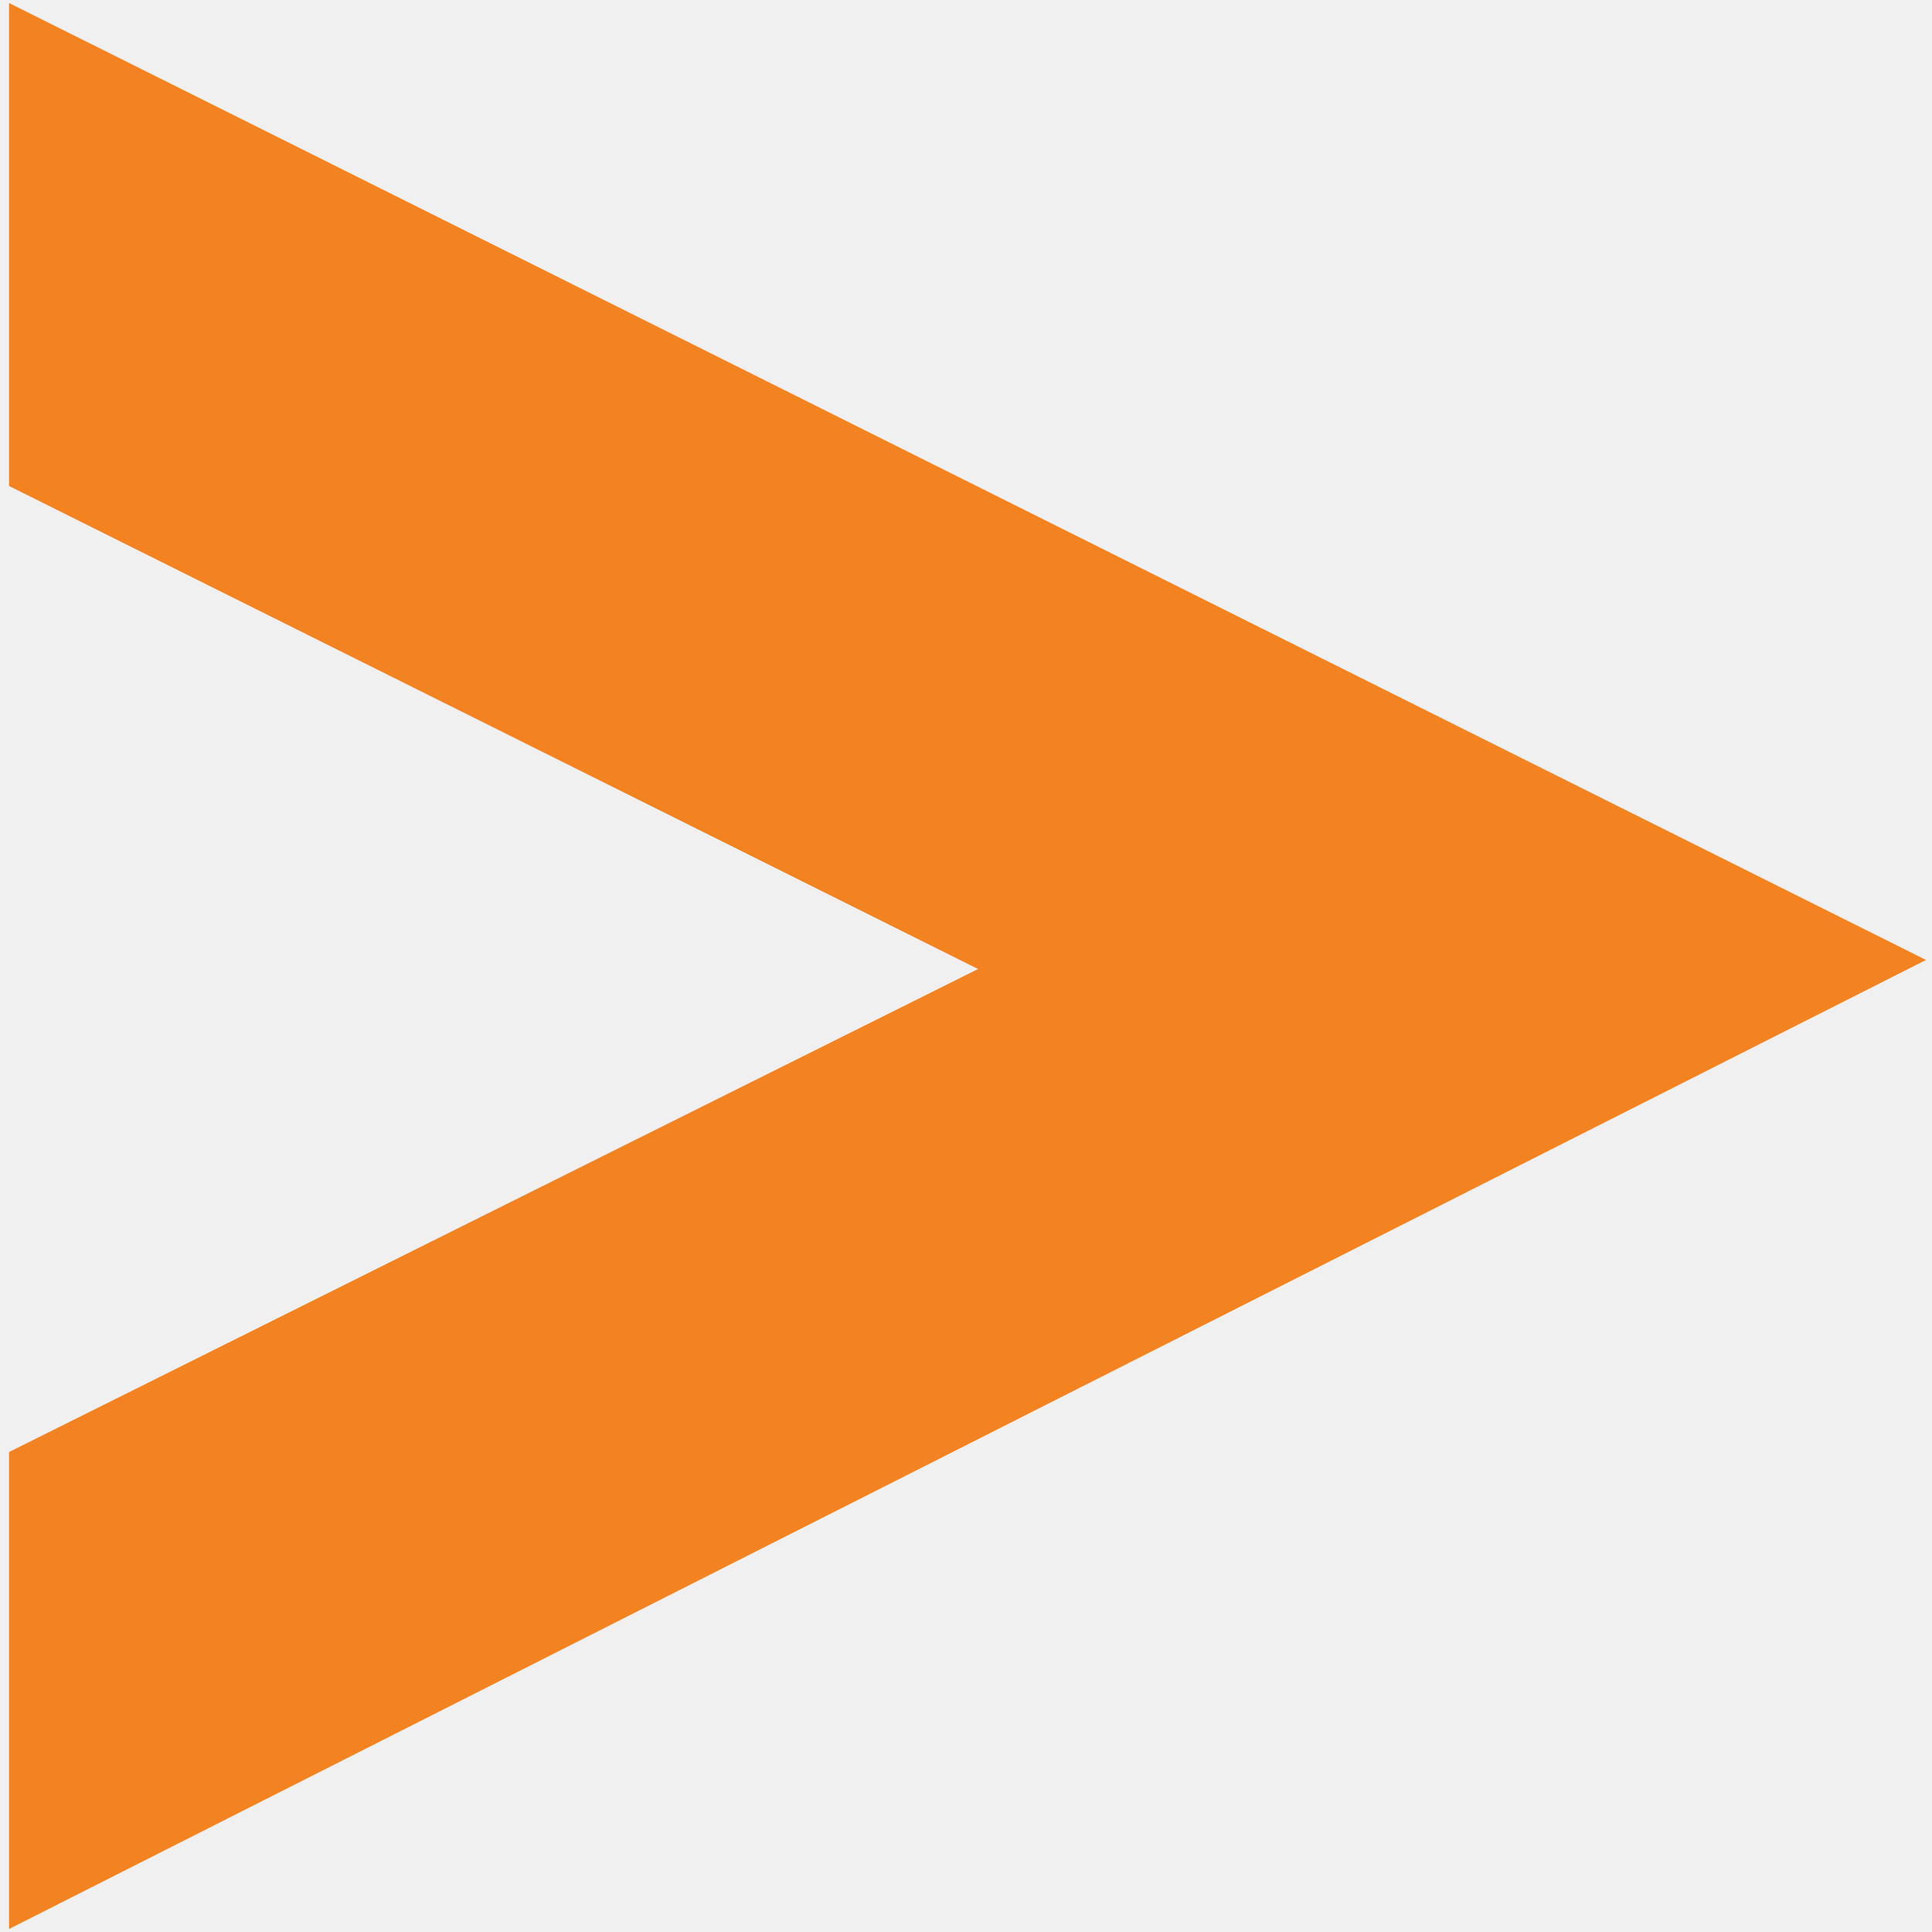
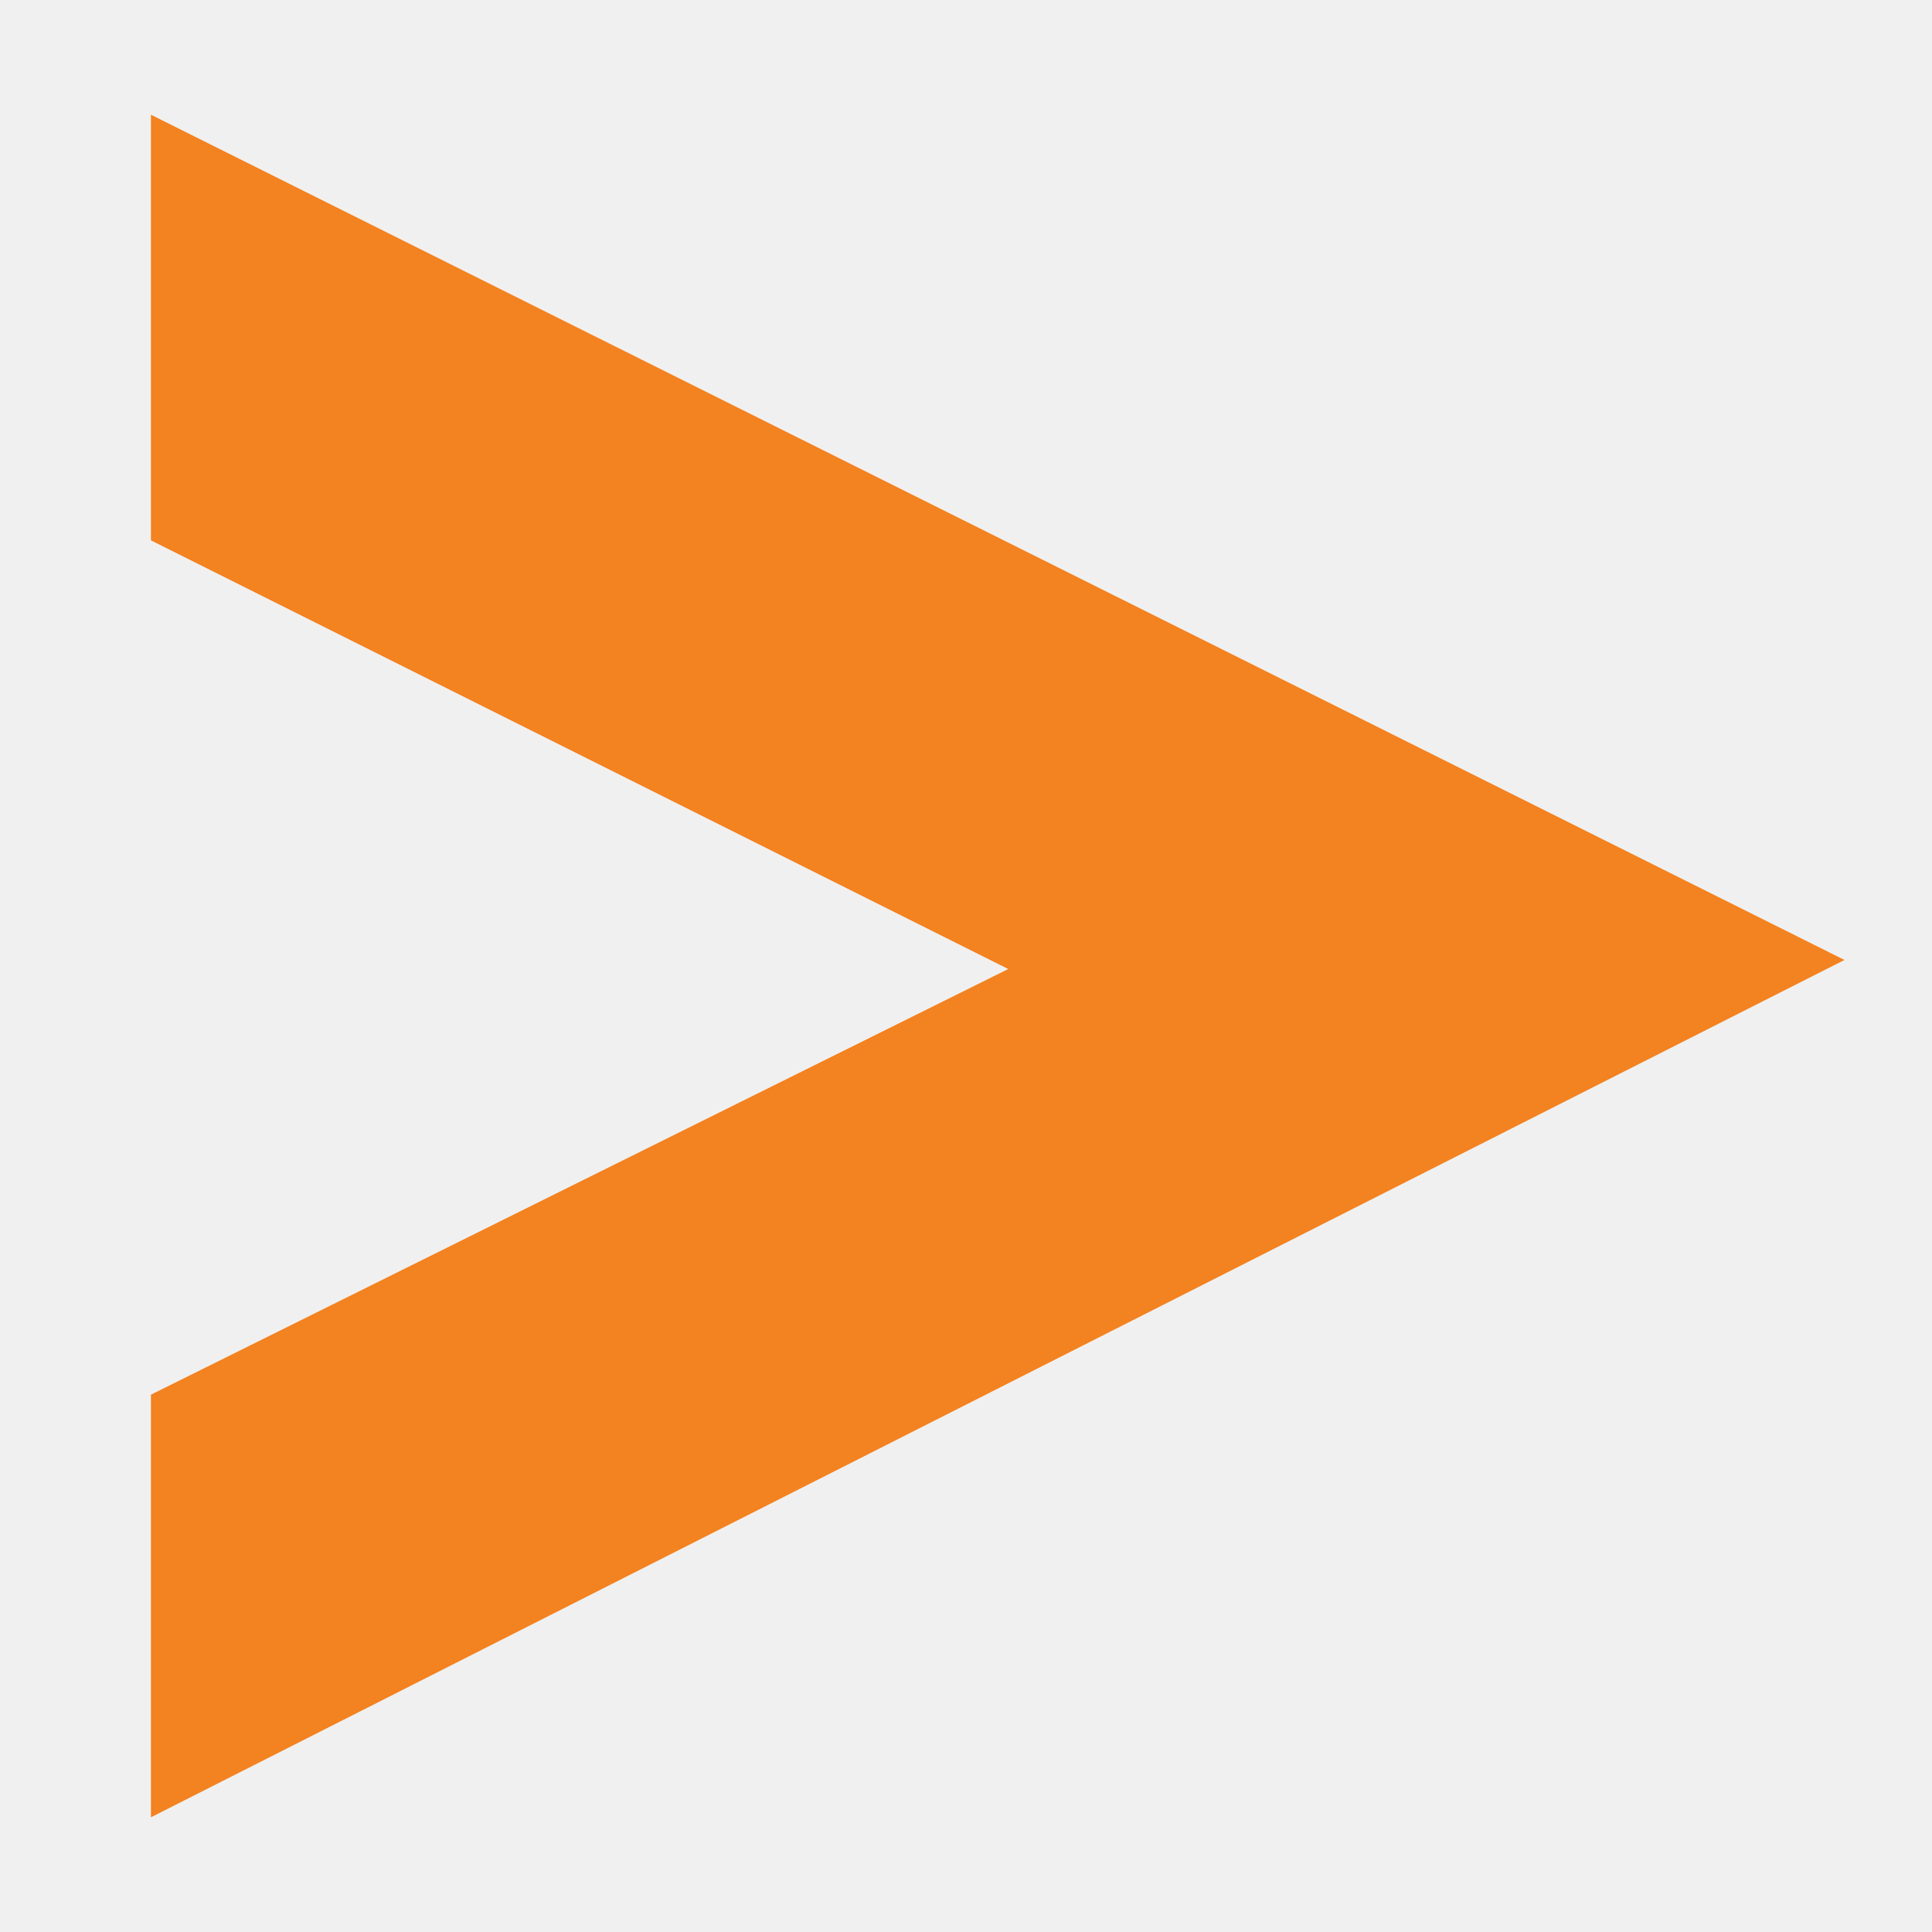
<svg xmlns="http://www.w3.org/2000/svg" version="1.1" id="Layer_1" x="0px" y="0px" viewBox="0 0 64 64" style="enable-background:new 0 0 64 64;" xml:space="preserve">
  <style type="text/css">
- 	.st0{fill:#231F20;}
- 	.st1{fill:#F39347;}
- 	.st2{fill:#FFFFFF;}
- 	.st3{fill:#F38220;}
- 	.st4{opacity:0.3;}
- 	.st5{opacity:0.5;}
- 	.st6{opacity:0.36;}
- 	.st7{fill:none;stroke:#F38220;stroke-width:0.75;stroke-linecap:round;stroke-miterlimit:10;}
+ 	.st0{fill:#F38220;}
</style>
-   <polygon class="st3" points="0.3,16.1 32.4,32.1 0.3,48.1 0.3,63.9 63.8,31.8 0.3,0.1 " />
+   <polygon class="st0" points="5,17.9 33.4,32.1 5,46.2 5,60.2 61.1,31.8 5,3.8 " />
</svg>
